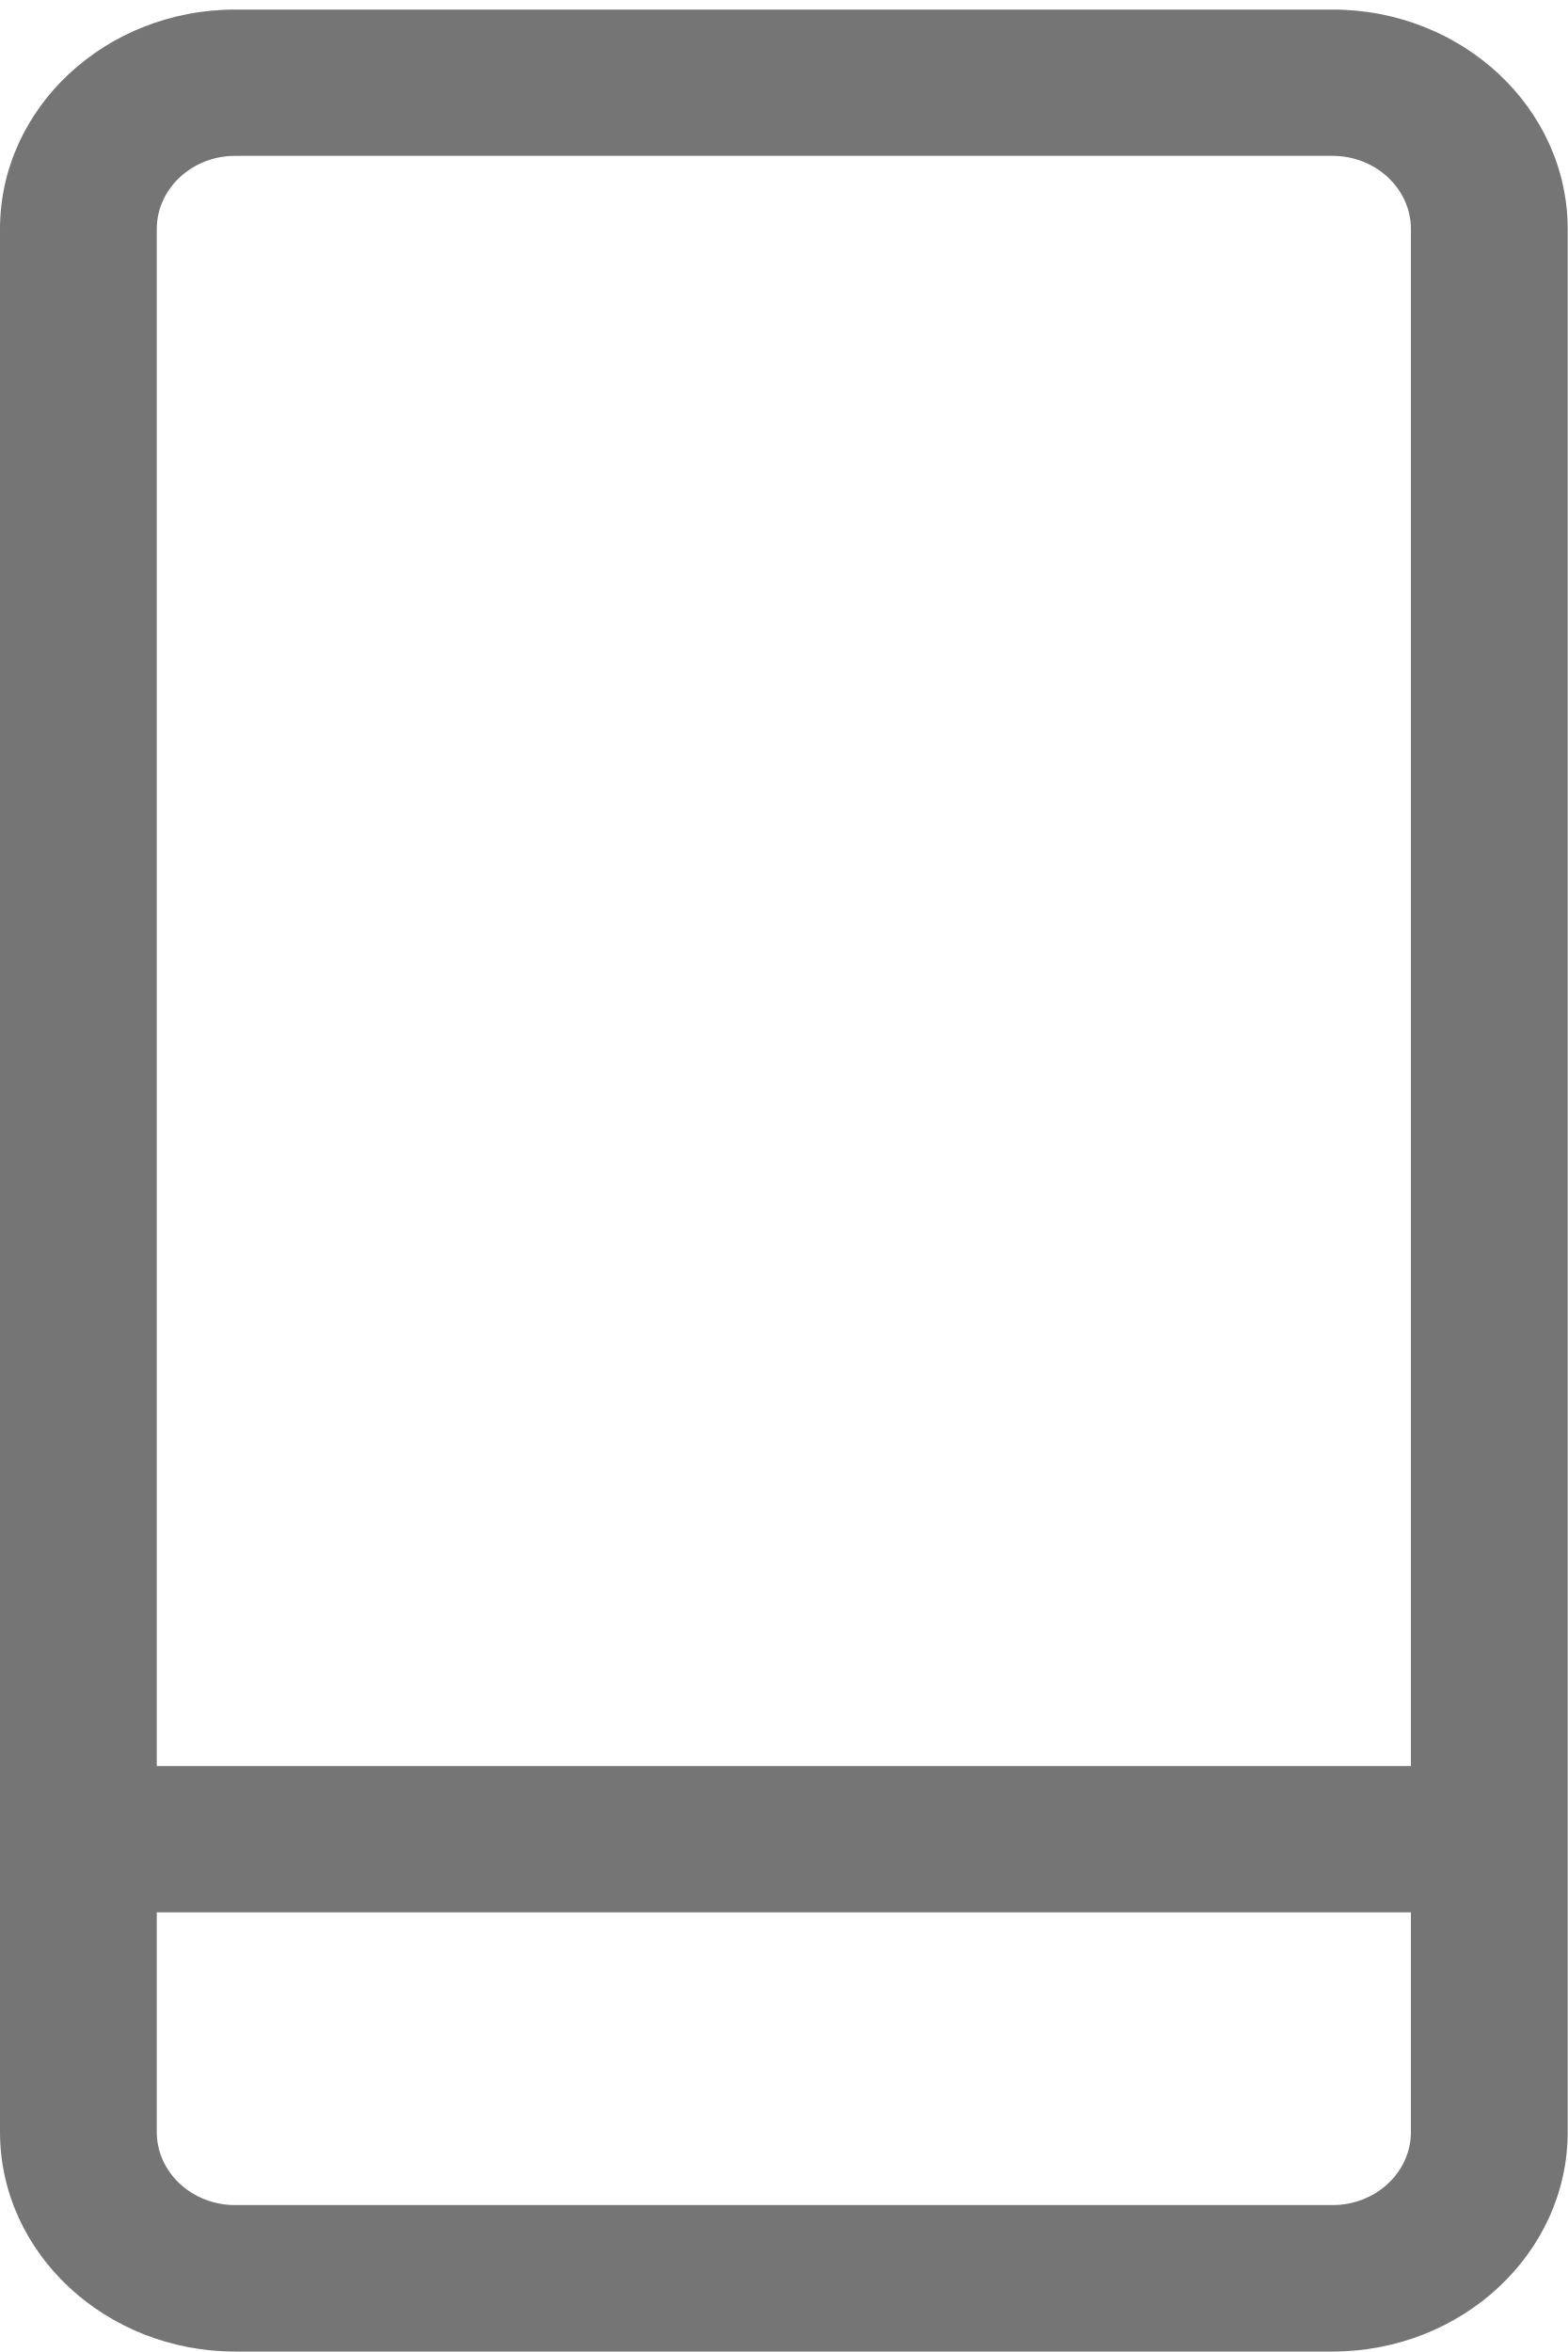
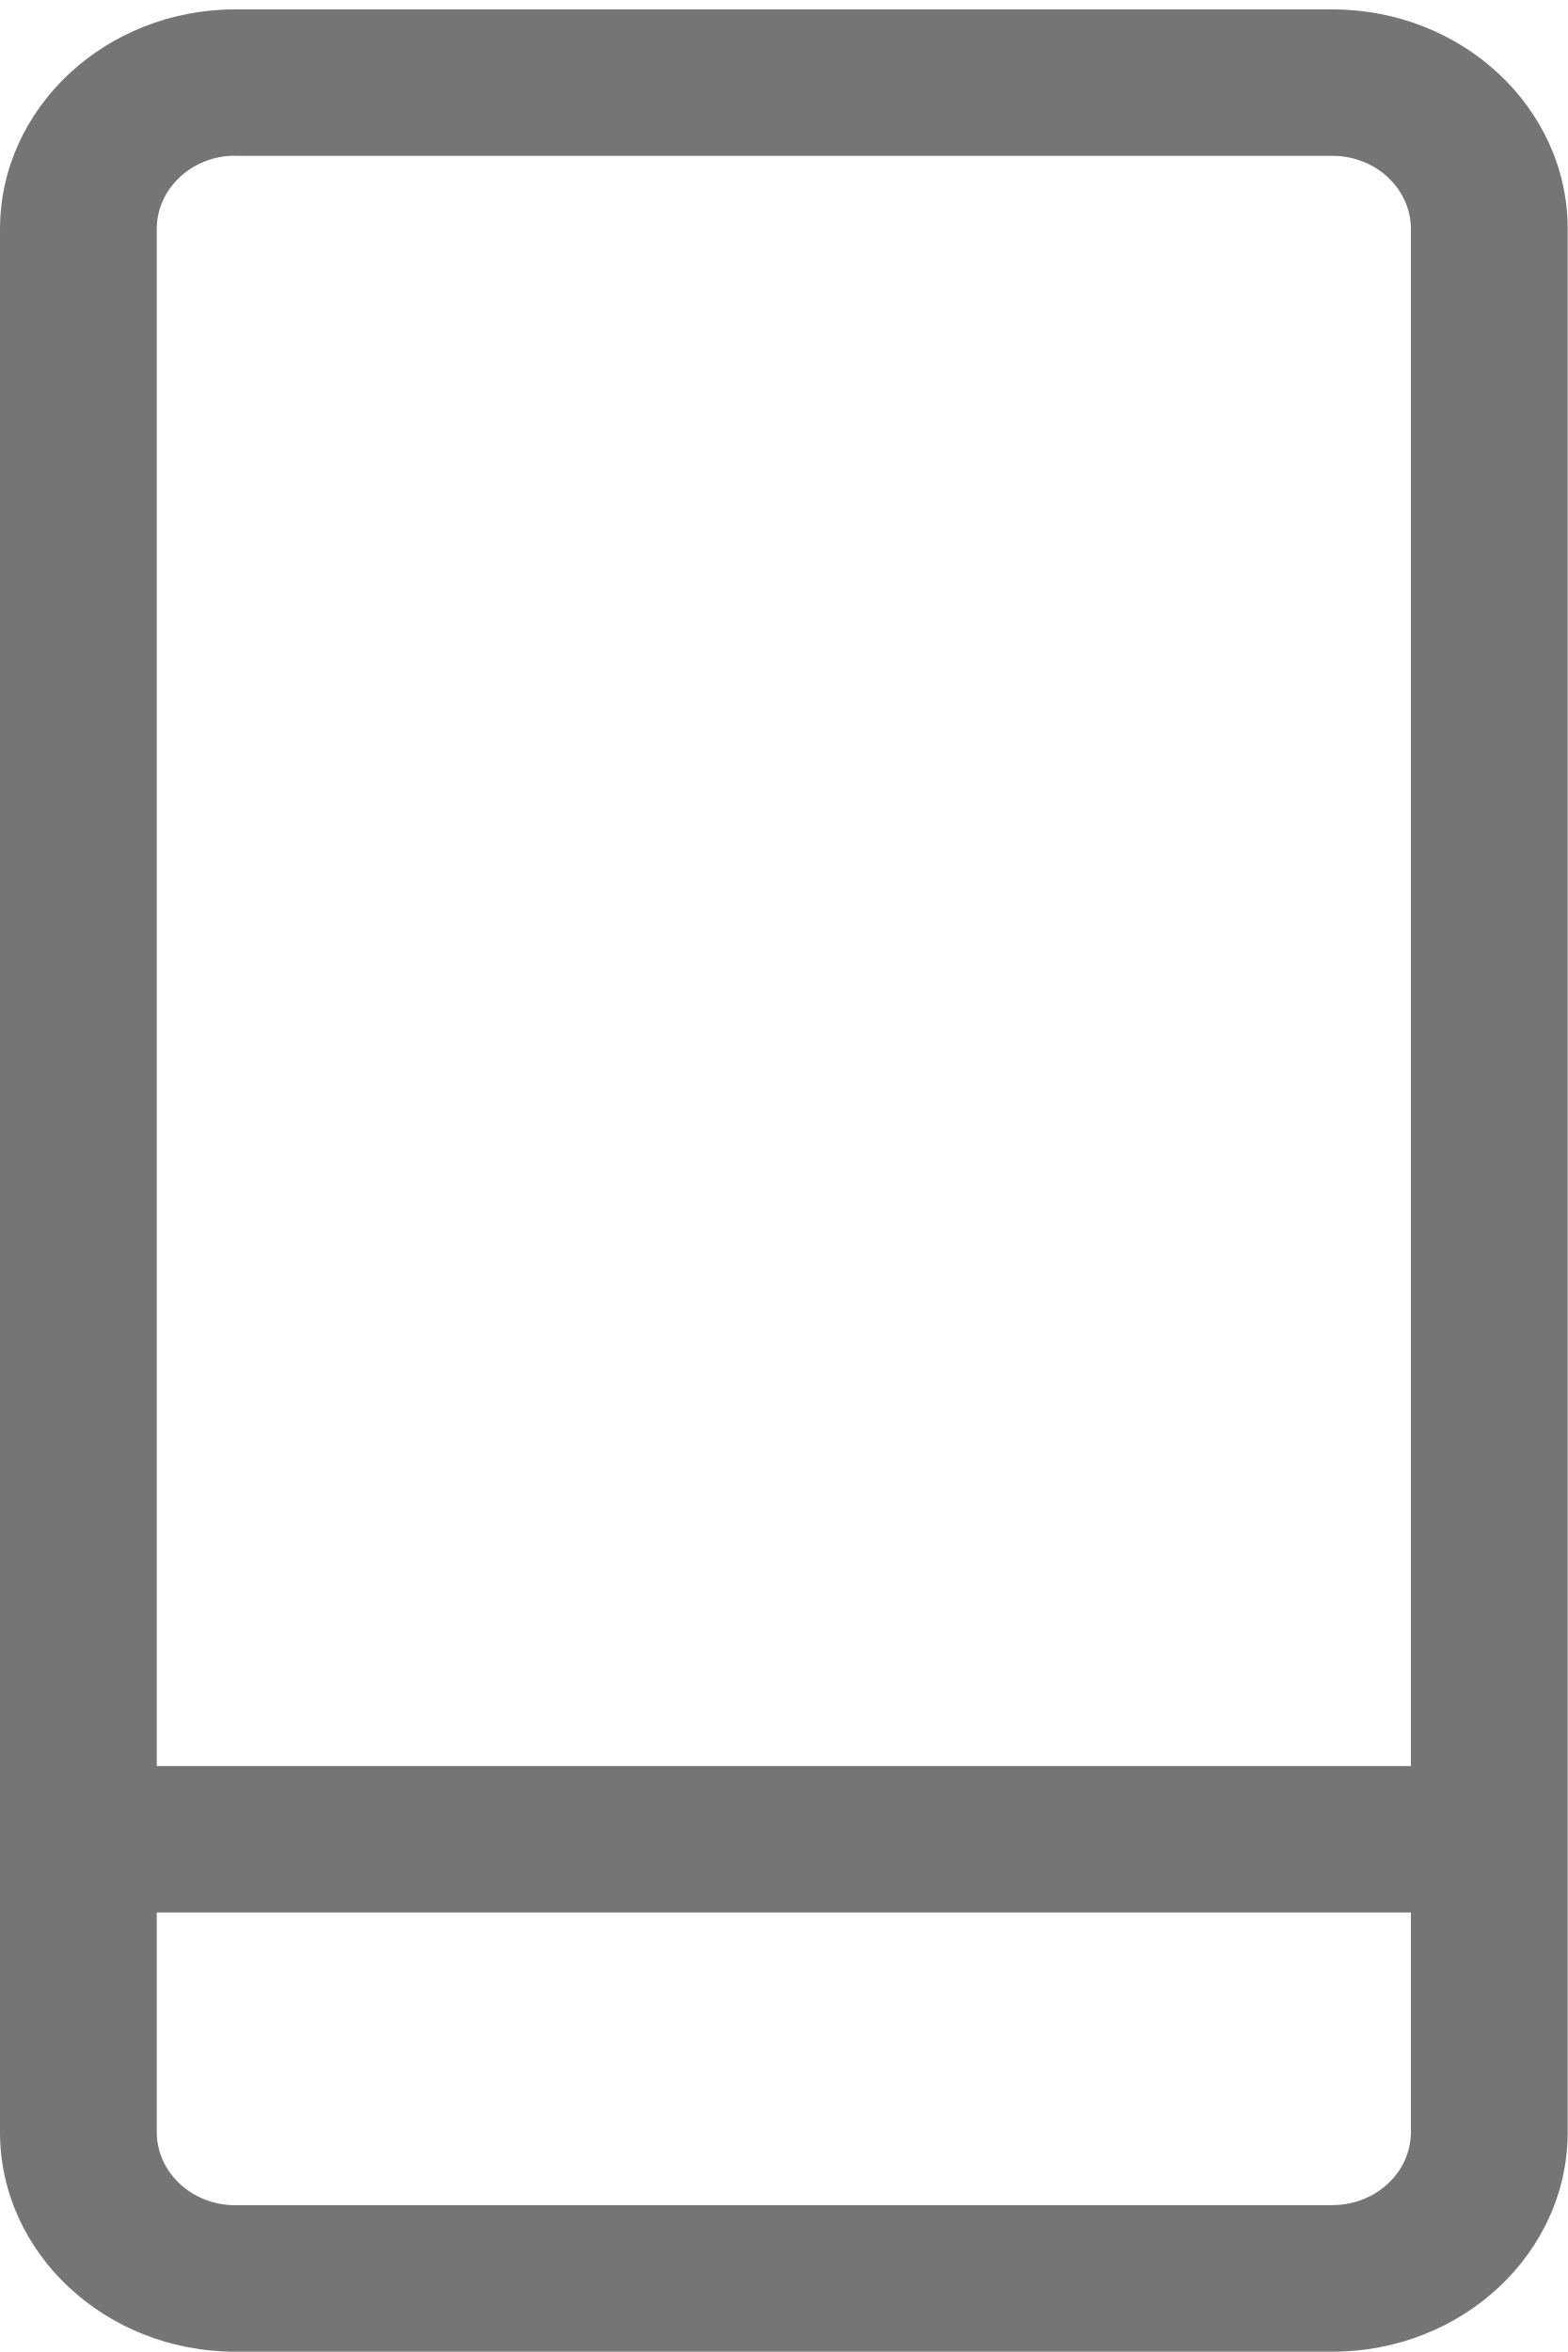
- <svg xmlns="http://www.w3.org/2000/svg" width="10" height="15" viewBox="0 0 10 15" fill="none">
-   <path d="M8.5 0.061H1.5C0.673 0.061 0 0.689 0 1.461V13.597C0 14.369 0.673 14.997 1.5 14.997H8.5C9.327 14.997 10 14.369 10 13.597V1.461C10 0.689 9.327 0.061 8.5 0.061ZM1.5 0.994H8.5C8.776 0.994 9 1.204 9 1.461V11.263H1V1.461C1 1.204 1.224 0.994 1.5 0.994ZM8.5 14.063H1.5C1.224 14.063 1 13.854 1 13.597V12.196H9V13.597C9 13.854 8.776 14.063 8.5 14.063Z" fill="#757575" />
+ <svg xmlns="http://www.w3.org/2000/svg" width="10" height="15" fill="none">
+   <path d="M8.5.06h-7C.673.06 0 .69 0 1.462v12.136c0 .772.673 1.4 1.5 1.4h7c.827 0 1.5-.628 1.5-1.4V1.46c0-.772-.673-1.4-1.5-1.4zm-7 .934h7c.276 0 .5.21.5.467v9.802H1V1.46c0-.257.224-.467.5-.467zm7 13.07h-7c-.276 0-.5-.21-.5-.467v-1.4h8v1.4c0 .257-.224.466-.5.466z" fill="#757575" />
</svg>
